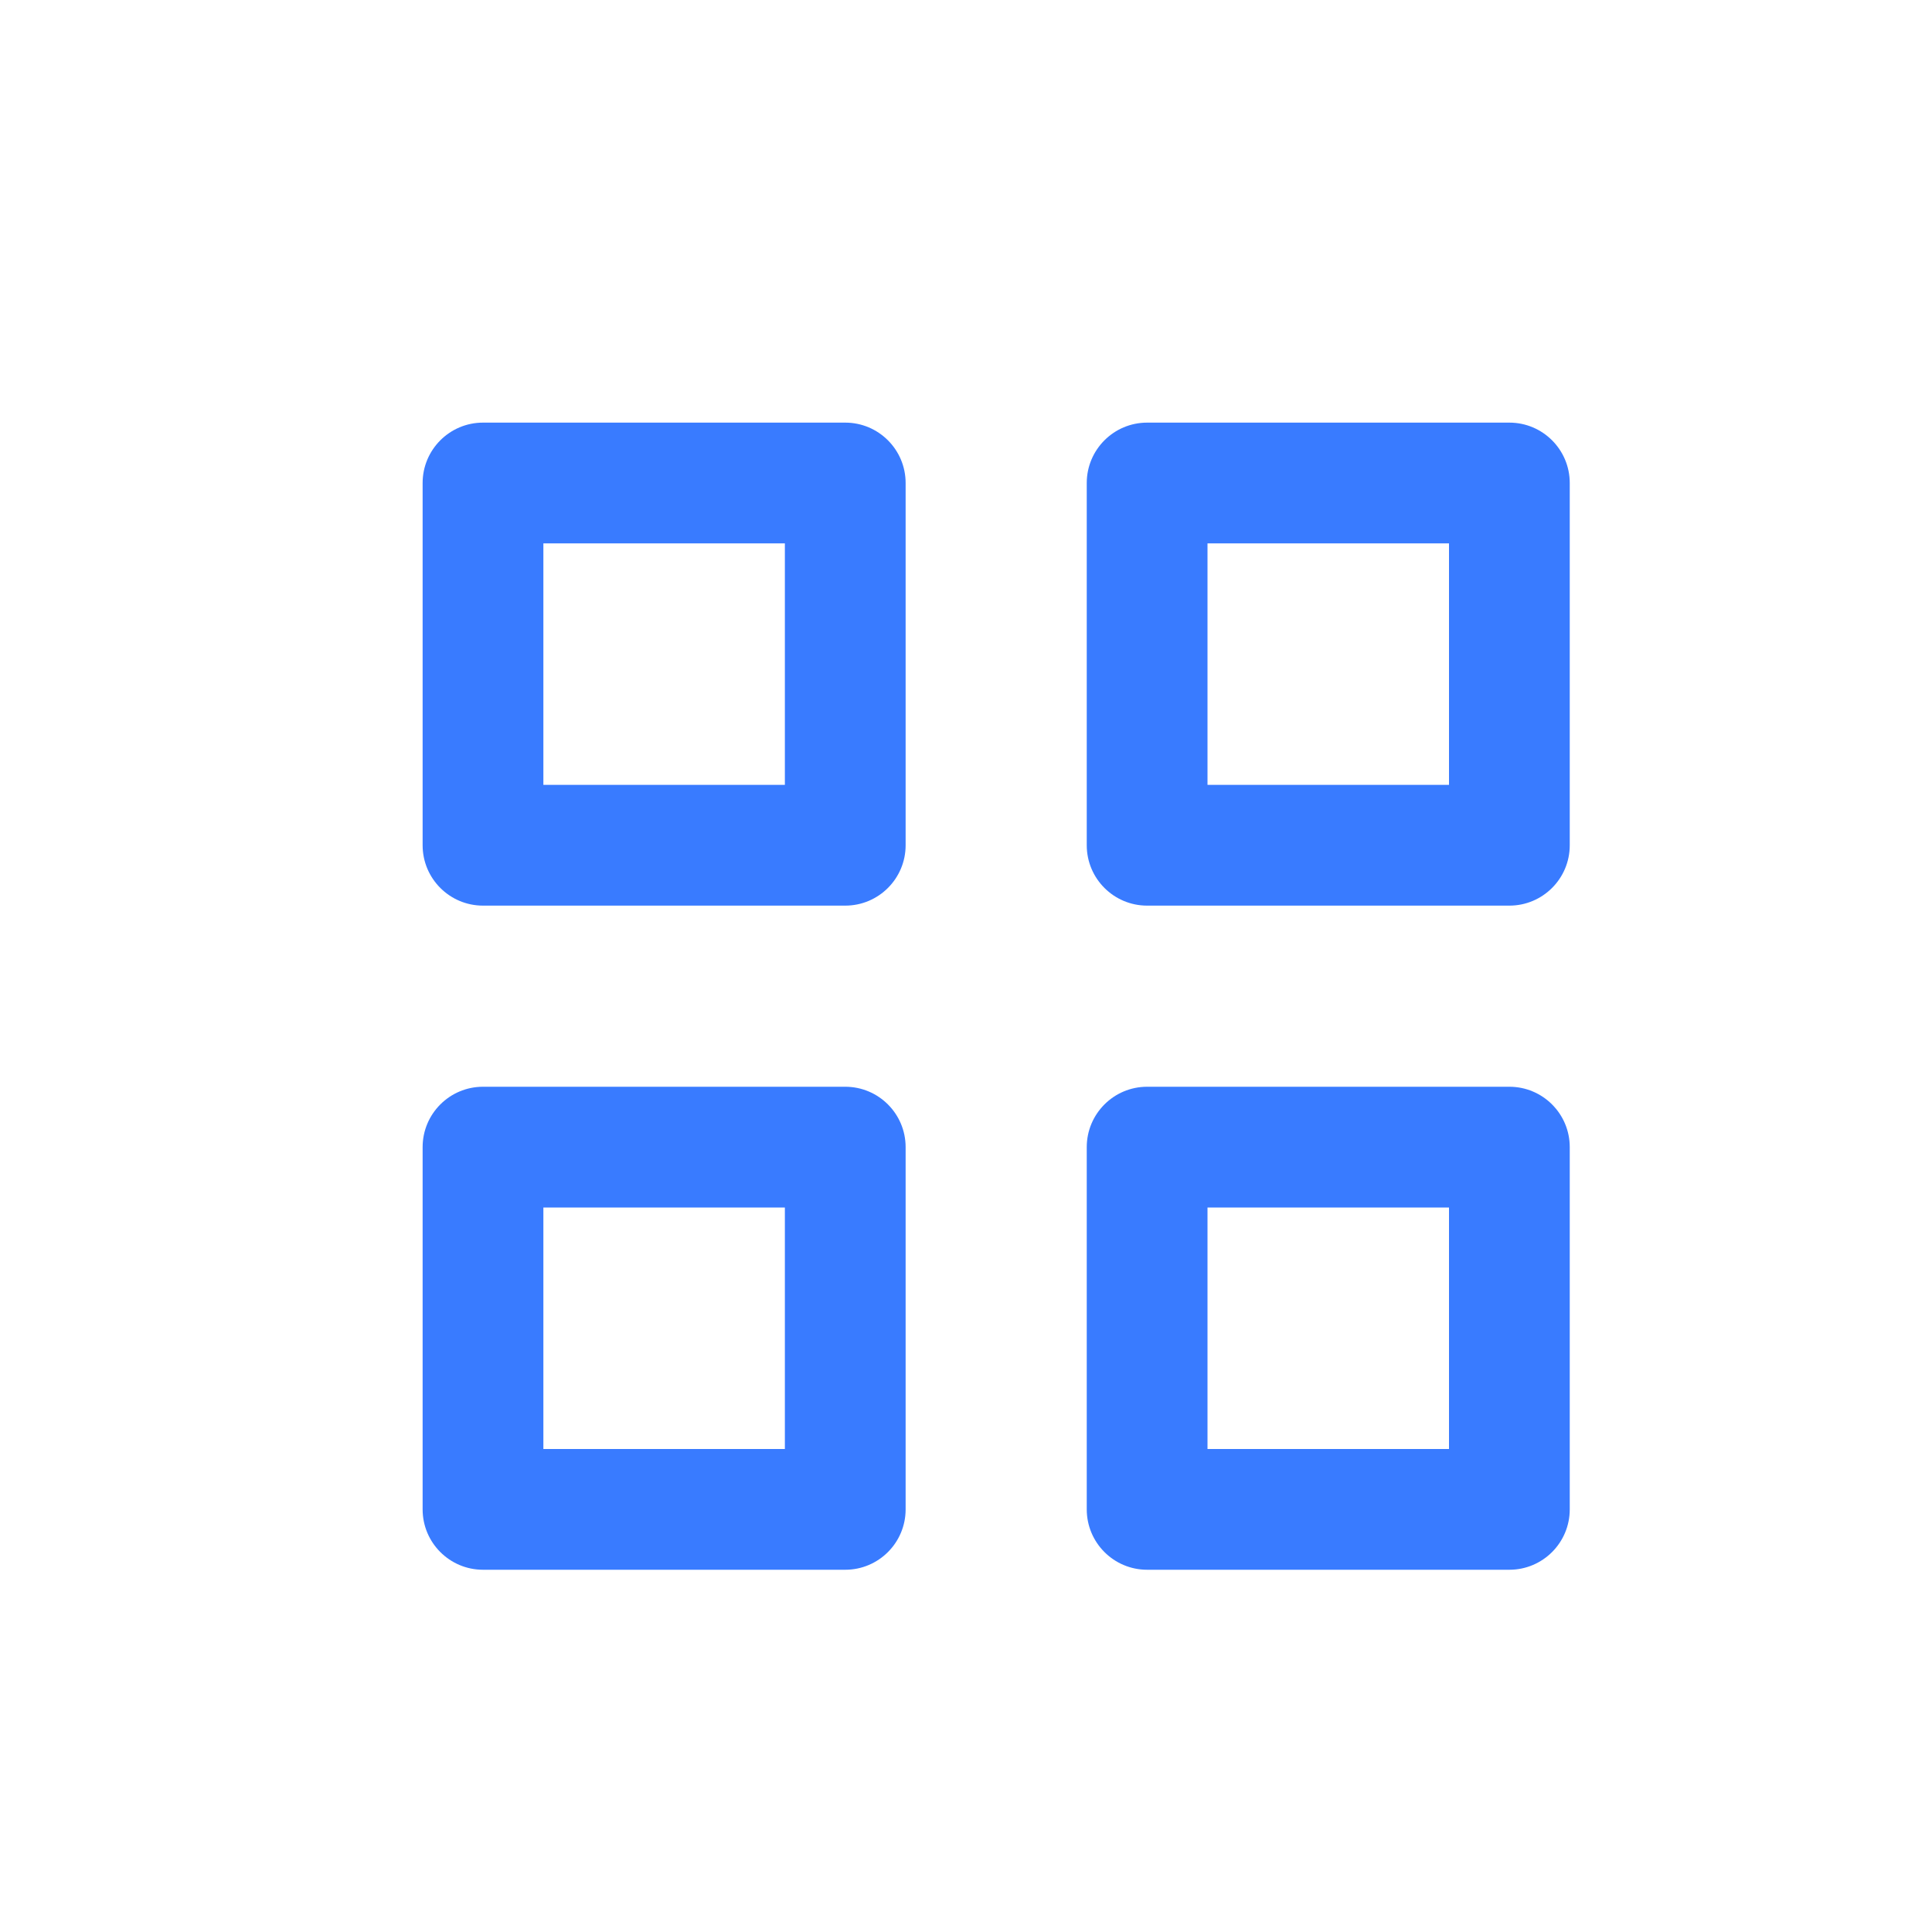
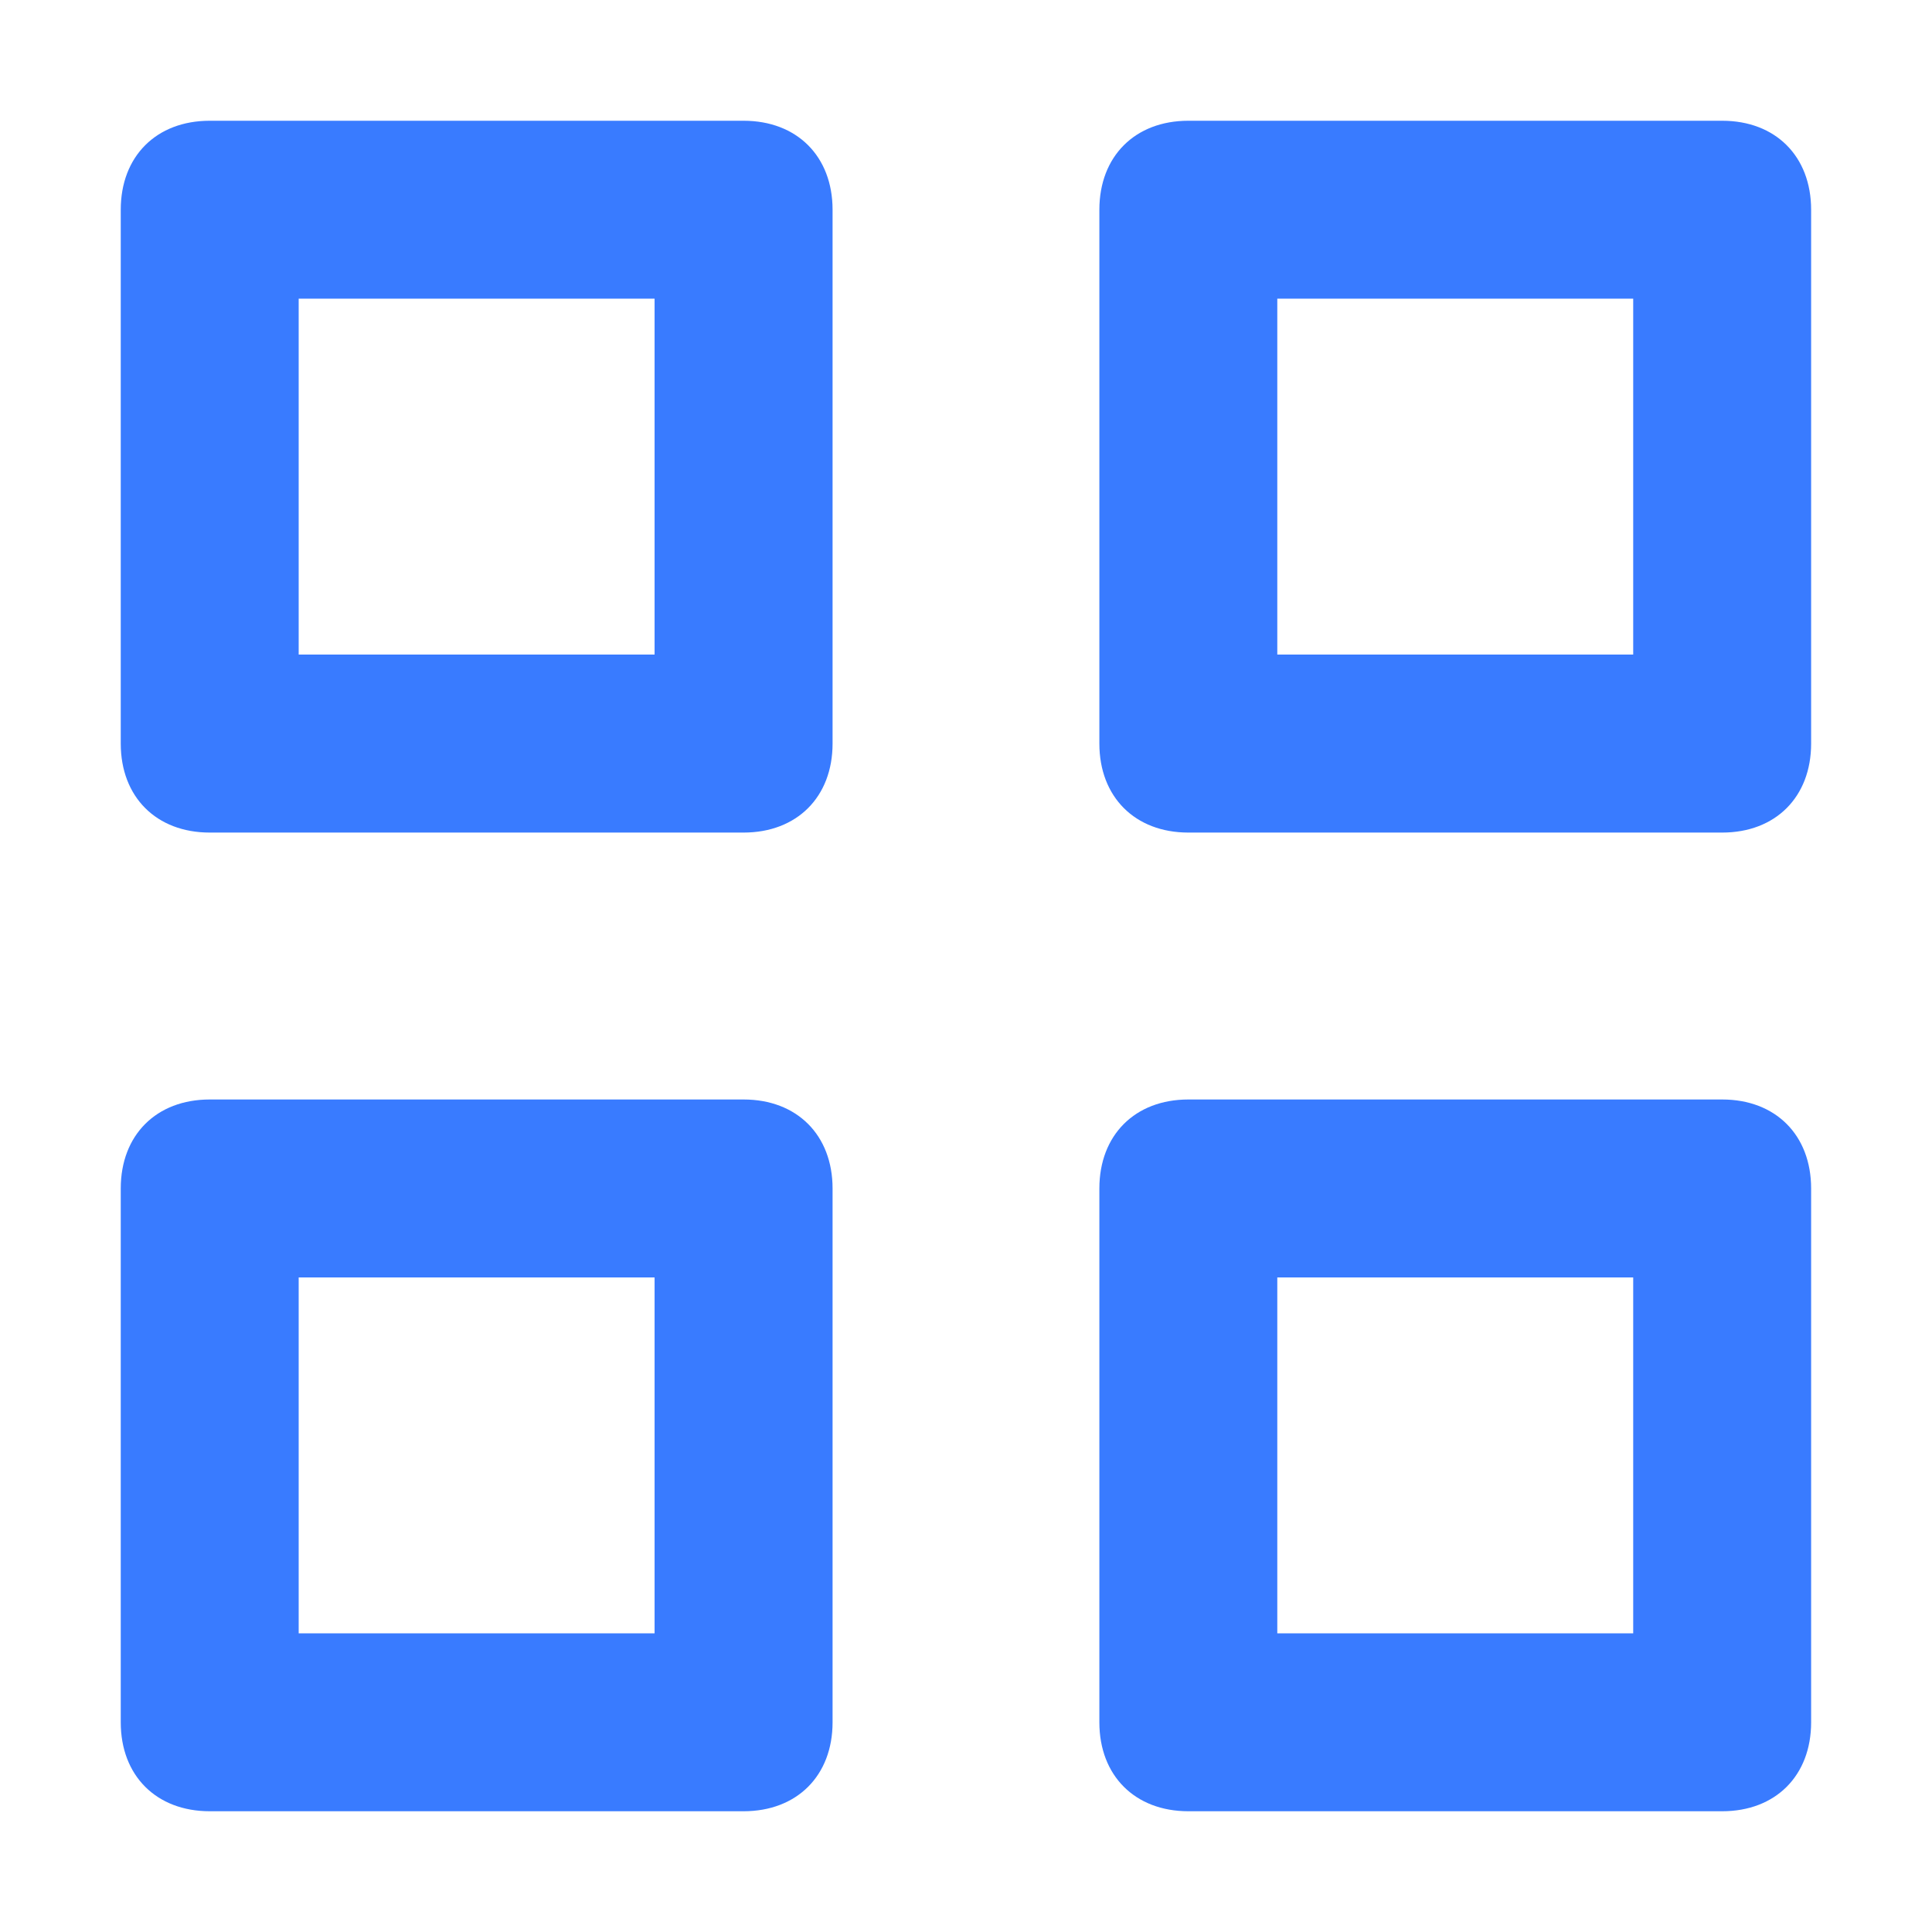
<svg xmlns="http://www.w3.org/2000/svg" width="32" height="32" viewBox="0 0 32 32" fill="none">
-   <path fill-rule="evenodd" clip-rule="evenodd" d="M20 9V13H24V9H20ZM19 7C18.448 7 18 7.448 18 8V14C18 14.552 18.448 15 19 15H25C25.552 15 26 14.552 26 14V8C26 7.448 25.552 7 25 7H19Z" fill="#397BFF" />
-   <path fill-rule="evenodd" clip-rule="evenodd" d="M20 20V24H24V20H20ZM19 18C18.448 18 18 18.448 18 19V25C18 25.552 18.448 26 19 26H25C25.552 26 26 25.552 26 25V19C26 18.448 25.552 18 25 18H19Z" fill="#397BFF" />
-   <path fill-rule="evenodd" clip-rule="evenodd" d="M9 9V13H13V9H9ZM8 7C7.448 7 7 7.448 7 8V14C7 14.552 7.448 15 8 15H14C14.552 15 15 14.552 15 14V8C15 7.448 14.552 7 14 7H8Z" fill="#397BFF" />
-   <path fill-rule="evenodd" clip-rule="evenodd" d="M9 20V24H13V20H9ZM8 18C7.448 18 7 18.448 7 19V25C7 25.552 7.448 26 8 26H14C14.552 26 15 25.552 15 25V19C15 18.448 14.552 18 14 18H8Z" fill="#397BFF" />
+   <path fill-rule="evenodd" clip-rule="evenodd" d="M21.156 4.947V10.842H27.051V4.947H21.156ZM19.683 2C18.799 2 18.209 2.589 18.209 3.474V12.316C18.209 13.2 18.799 13.79 19.683 13.79H28.525C29.409 13.79 29.998 13.2 29.998 12.316V3.474C29.998 2.589 29.409 2 28.525 2H19.683Z" fill="#397BFF" />
+   <path fill-rule="evenodd" clip-rule="evenodd" d="M21.156 21.158V27.053H27.051V21.158H21.156ZM19.683 18.211C18.799 18.211 18.209 18.8 18.209 19.685V28.527C18.209 29.411 18.799 30 19.683 30H28.525C29.409 30 29.998 29.411 29.998 28.527V19.685C29.998 18.8 29.409 18.211 28.525 18.211H19.683Z" fill="#397BFF" />
+   <path fill-rule="evenodd" clip-rule="evenodd" d="M4.947 4.947V10.842H10.842V4.947H4.947ZM3.474 2C2.589 2 2 2.589 2 3.474V12.316C2 13.2 2.589 13.79 3.474 13.79H12.316C13.2 13.79 13.79 13.2 13.79 12.316V3.474C13.79 2.589 13.2 2 12.316 2H3.474Z" fill="#397BFF" />
+   <path fill-rule="evenodd" clip-rule="evenodd" d="M4.947 21.158V27.053H10.842V21.158H4.947ZM3.474 18.211C2.589 18.211 2 18.8 2 19.685V28.527C2 29.411 2.589 30 3.474 30H12.316C13.2 30 13.79 29.411 13.79 28.527V19.685C13.79 18.8 13.2 18.211 12.316 18.211H3.474Z" fill="#397BFF" />
</svg>
